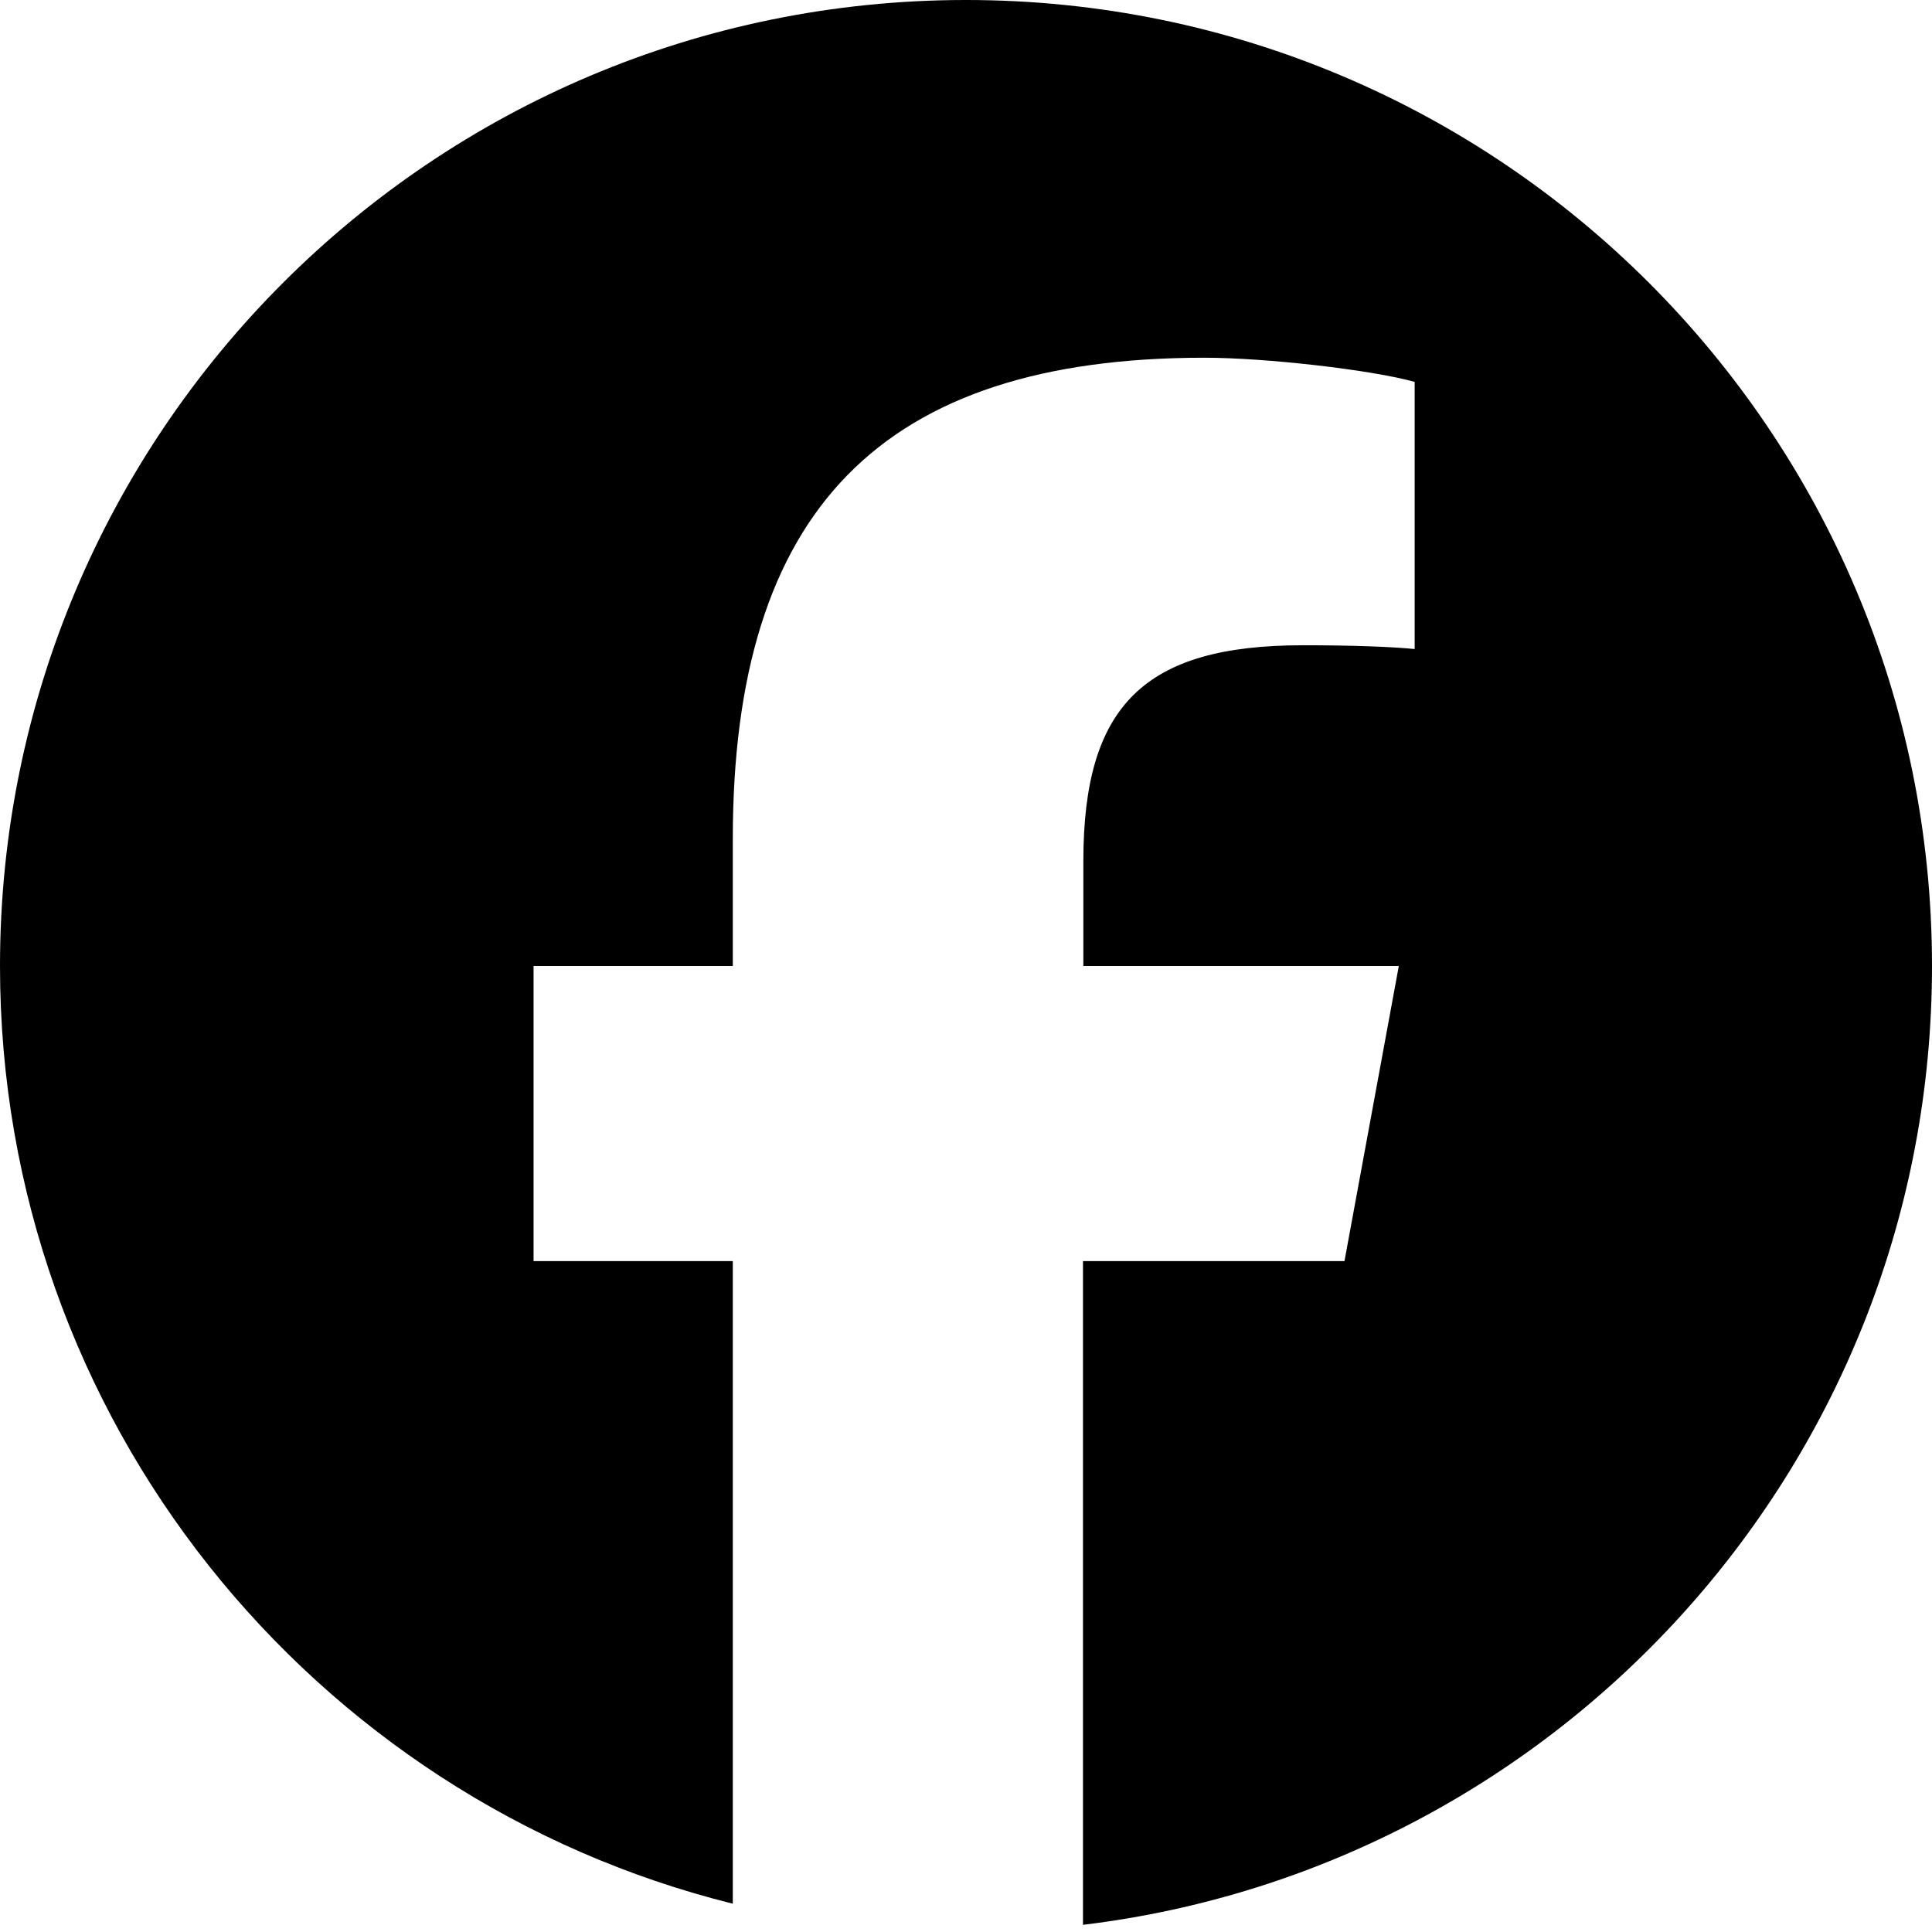
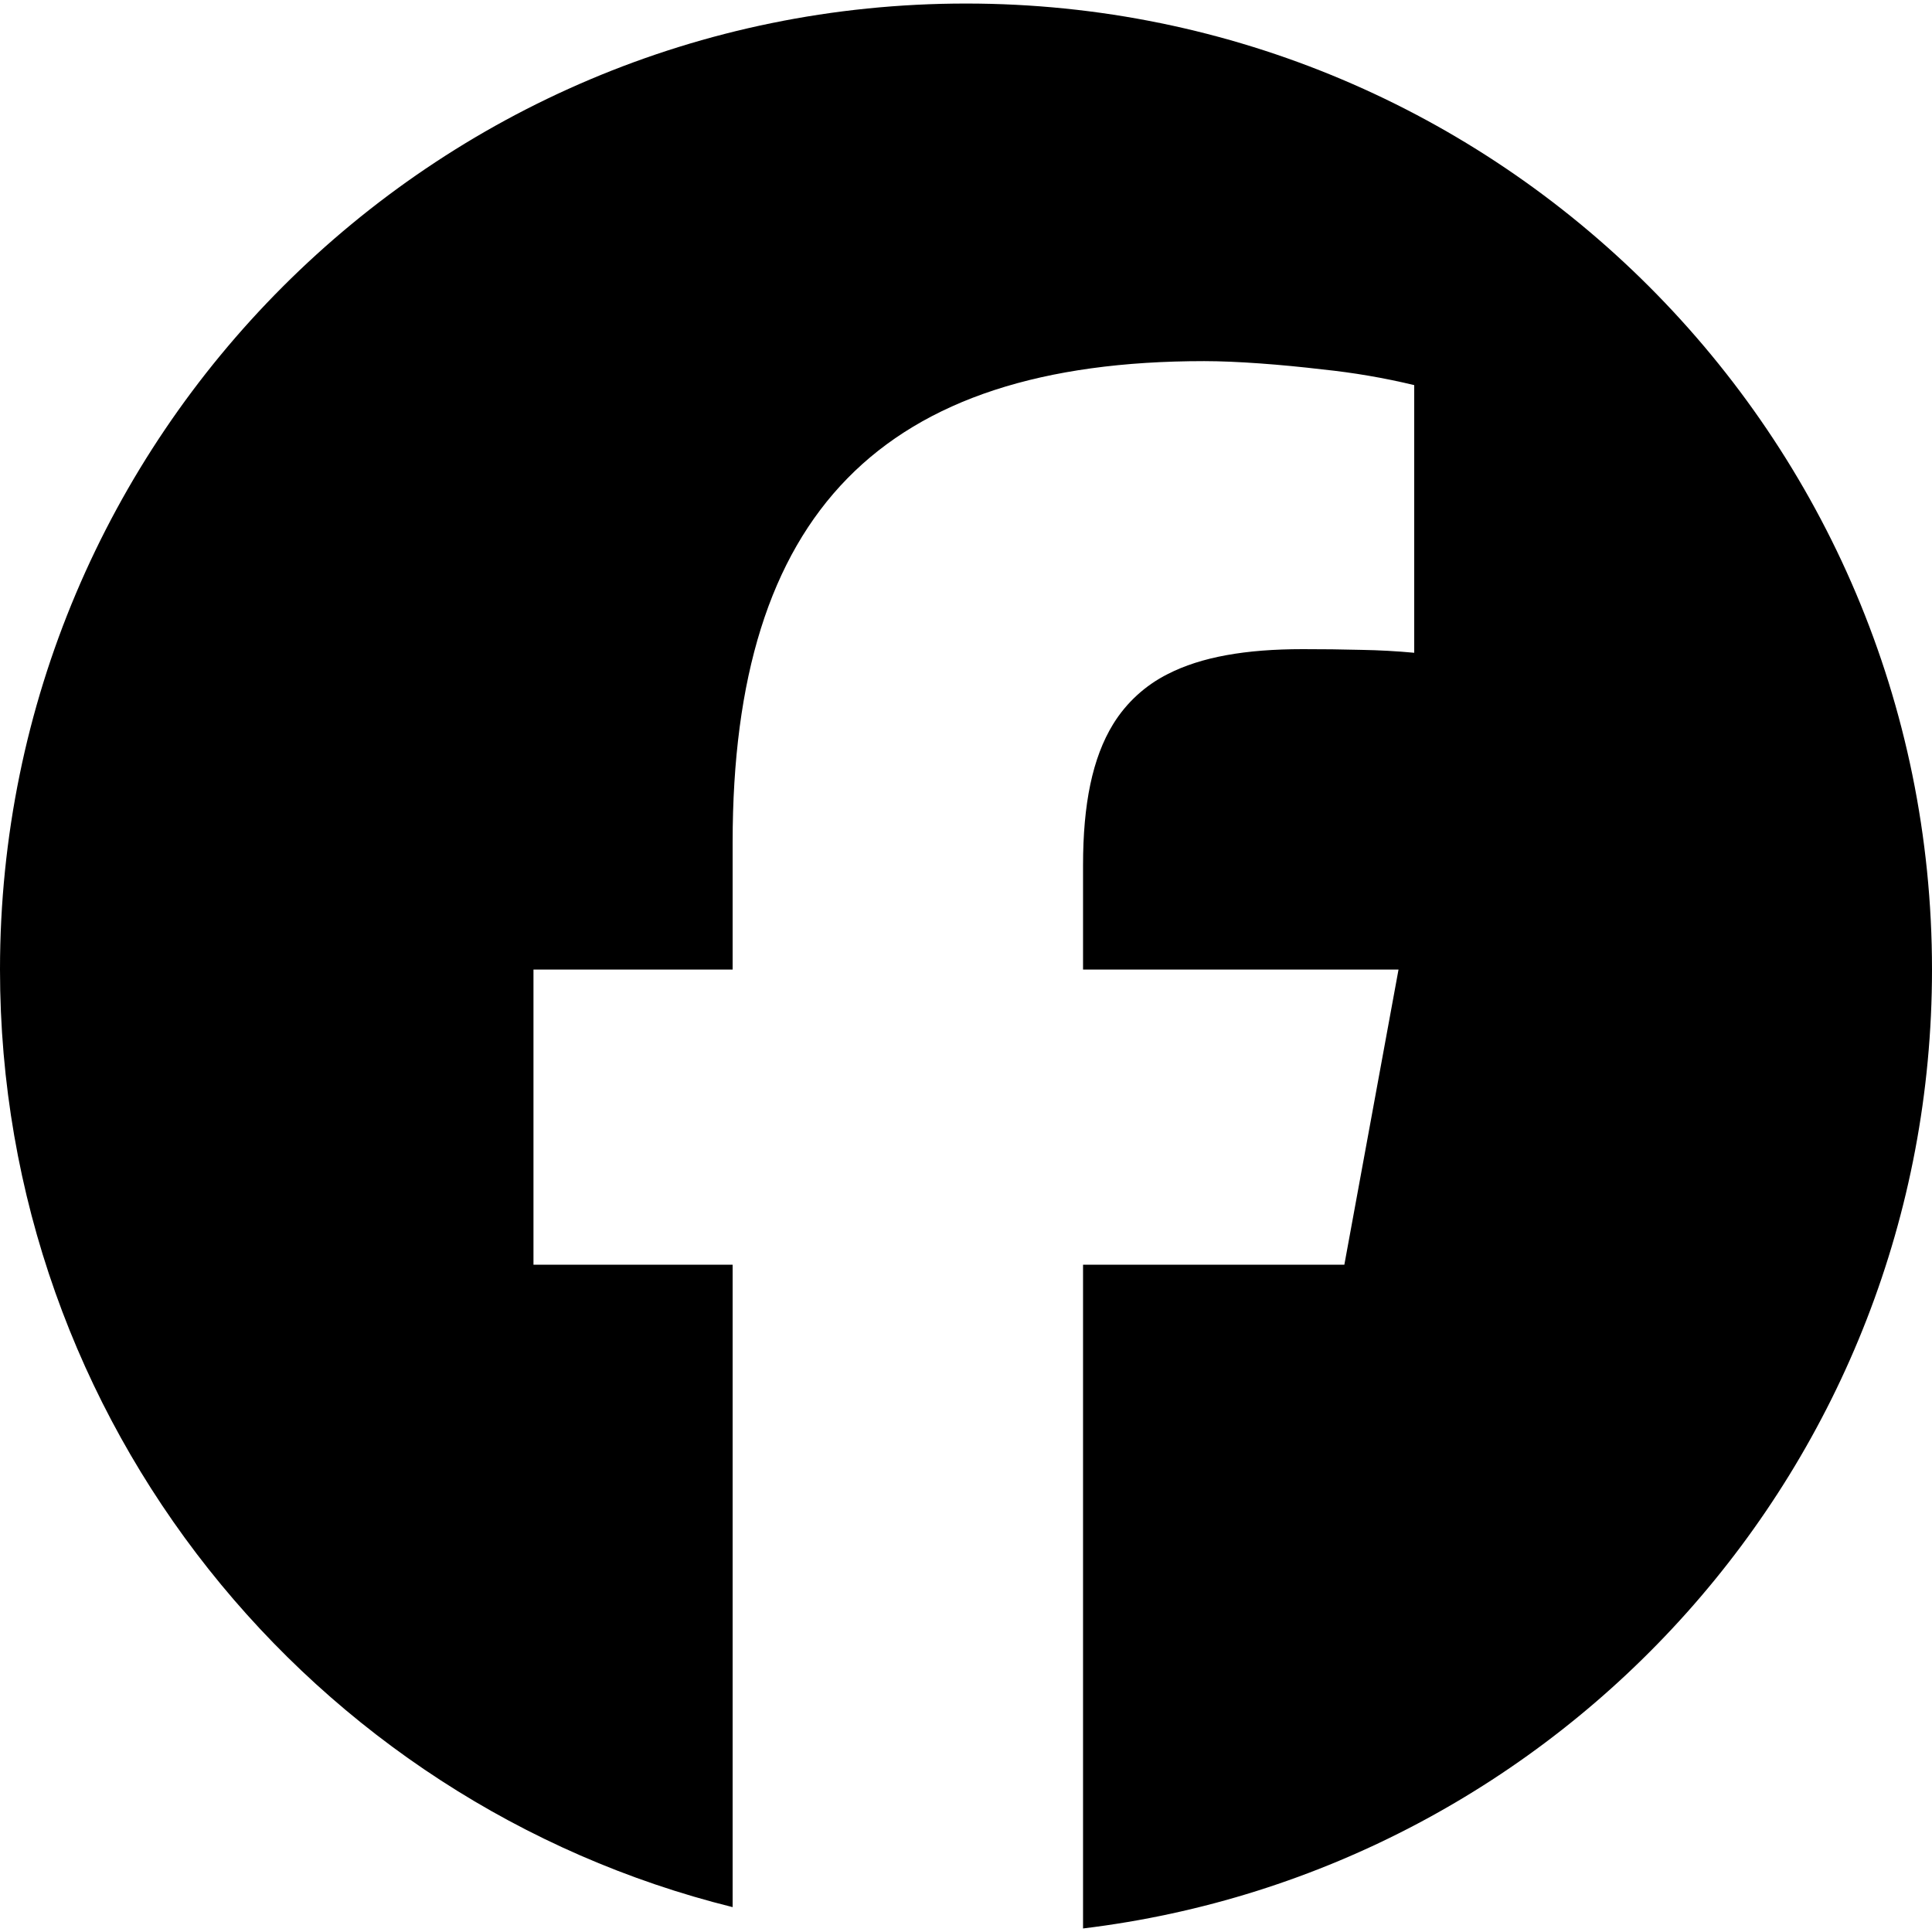
- <svg xmlns="http://www.w3.org/2000/svg" viewBox="0 0 512 512">
-   <path d="M512 256C512 114.6 397.4 0 256 0S0 114.6 0 256C0 376 82.7 476.8 194.2 504.5V334.2H141.4V256h52.8V222.3c0-87.1 39.4-127.5 125-127.5c16.2 0 44.2 3.2 55.7 6.4V172c-6-.6-16.5-1-29.6-1c-42 0-58.2 15.9-58.2 57.2V256h83.6l-14.4 78.2H287V510.1C413.8 494.8 512 386.9 512 256h0z" />
+ <svg xmlns="http://www.w3.org/2000/svg" role="img" viewBox="0 0 24 24">
+   <path d="M9.101 23.691v-7.98H6.627v-3.667h2.474v-1.58c0-4.085 1.848-5.978 5.858-5.978.401 0 .955.042 1.468.103a8.68 8.68 0 0 1 1.141.195v3.325a8.623 8.623 0 0 0-.653-.036 26.805 26.805 0 0 0-.733-.009c-.707 0-1.259.096-1.675.309a1.686 1.686 0 0 0-.679.622c-.258.42-.374.995-.374 1.752v1.297h3.919l-.386 2.103-.287 1.564h-3.246v8.245C19.396 23.238 24 18.179 24 12.044c0-6.627-5.373-12-12-12s-12 5.373-12 12c0 5.628 3.874 10.35 9.101 11.647Z" />
</svg>
